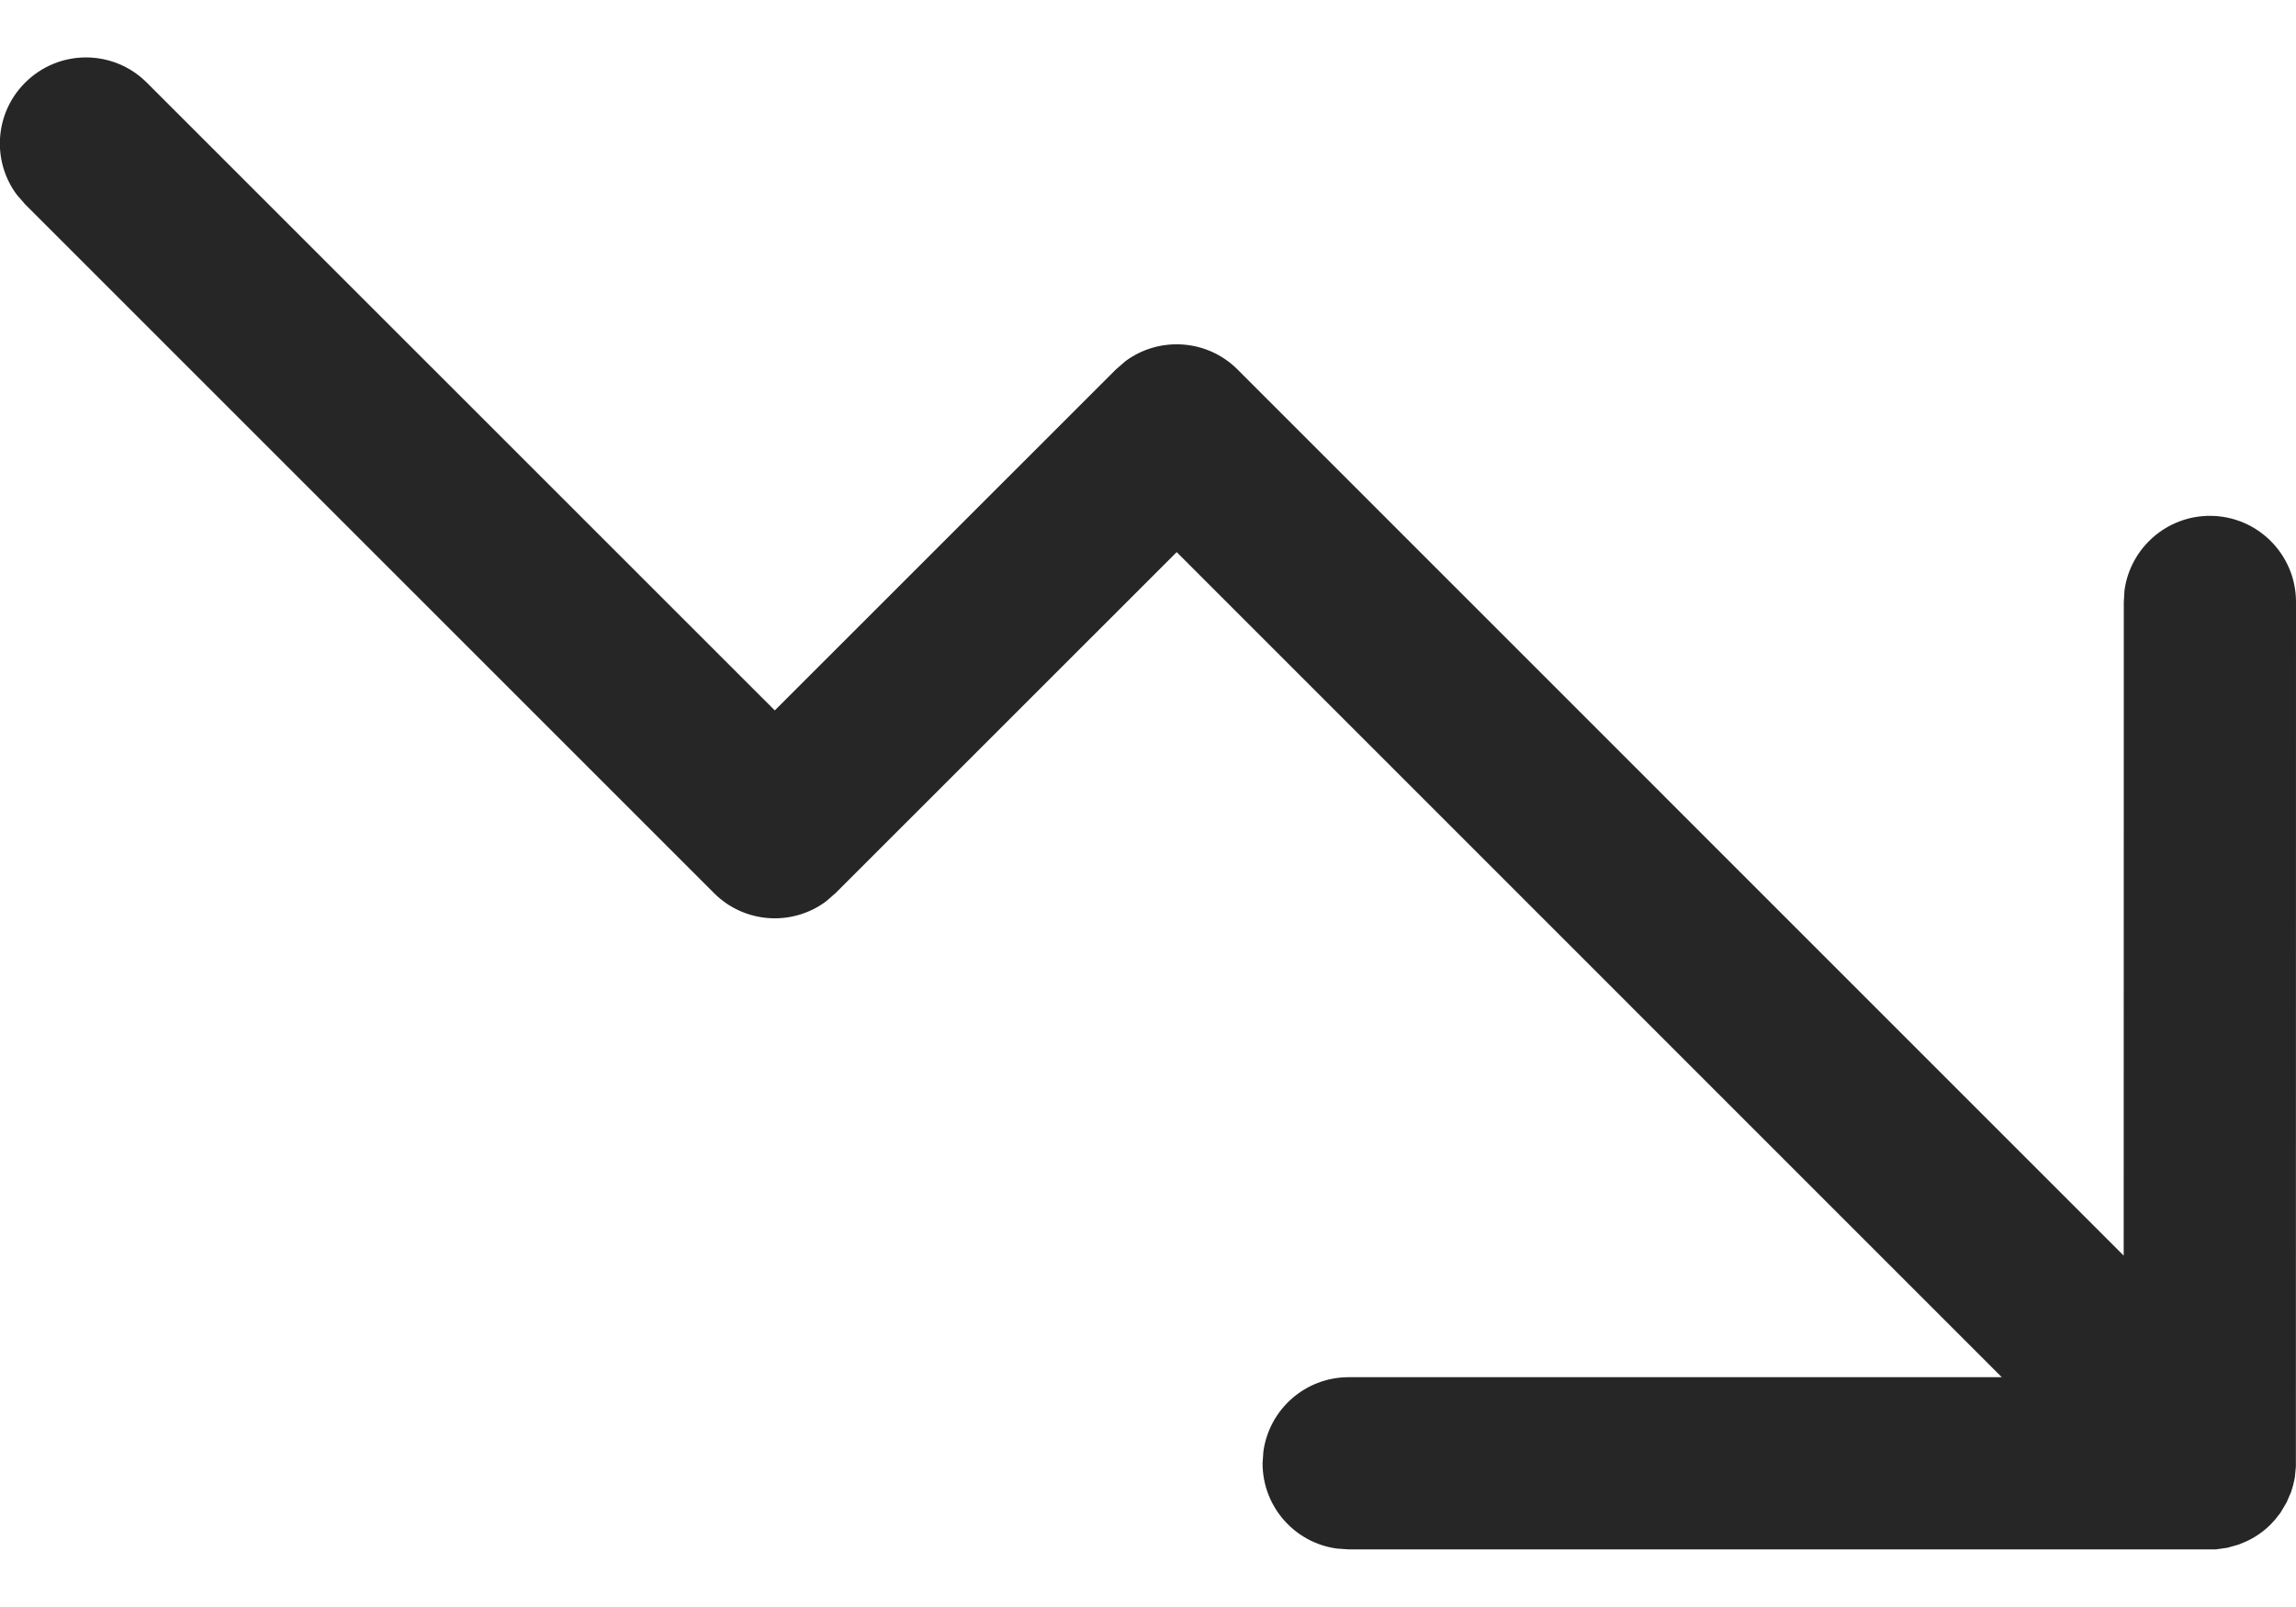
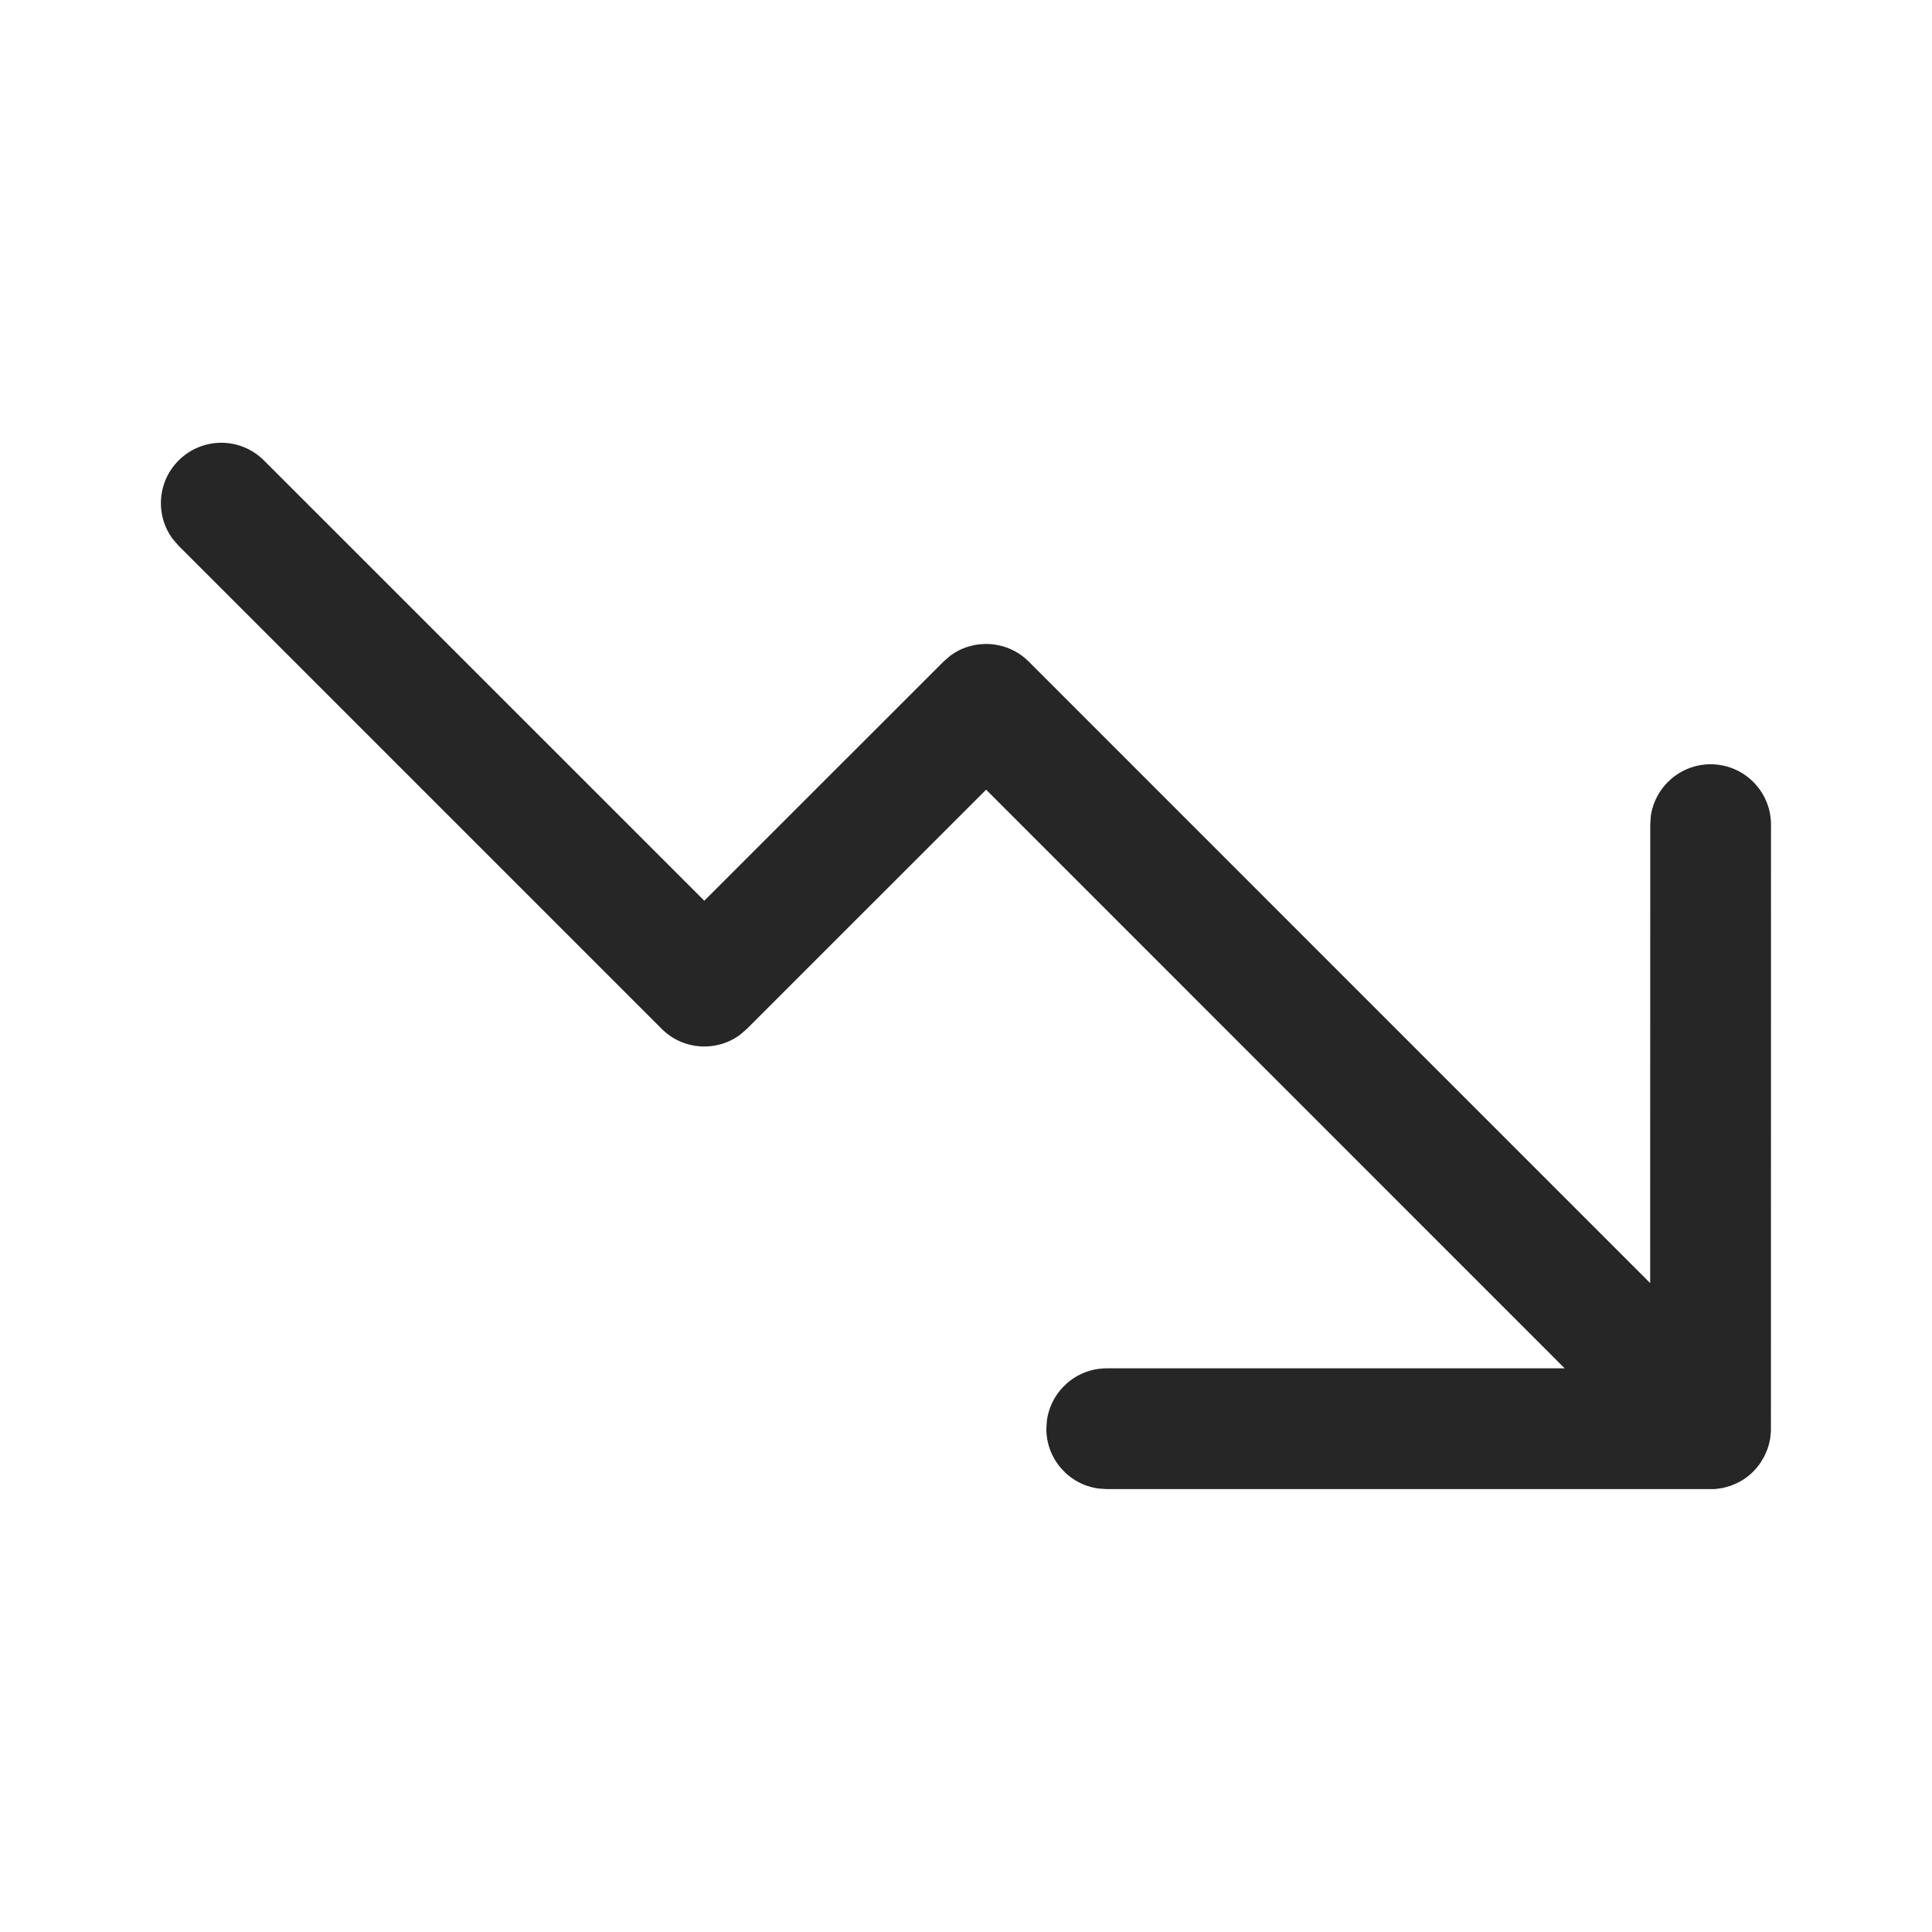
- <svg xmlns="http://www.w3.org/2000/svg" width="20" height="14" viewBox="0 0 20 14" fill="none">
-   <path d="M11.748 13.498L19.302 13.498L19.402 13.484L19.501 13.456L19.561 13.431C19.64 13.396 19.715 13.345 19.78 13.28L19.82 13.236L19.864 13.18L19.918 13.089L19.957 12.999L19.976 12.935L19.99 12.871L19.999 12.777L20 5.244C20 4.83 19.664 4.494 19.25 4.494C18.87 4.494 18.556 4.777 18.506 5.143L18.5 5.244L18.499 10.939L10.78 3.219C10.514 2.953 10.097 2.929 9.804 3.146L9.72 3.219L6.749 6.189L1.279 0.72C0.986 0.427 0.512 0.427 0.219 0.72C-0.048 0.986 -0.072 1.403 0.146 1.696L0.219 1.78L6.219 7.78C6.485 8.047 6.902 8.071 7.195 7.853L7.279 7.78L10.25 4.81L17.437 11.998H11.748C11.368 11.998 11.055 12.28 11.005 12.646L10.998 12.748C10.998 13.128 11.28 13.442 11.646 13.491L11.748 13.498Z" fill="#262627" />
+ <svg xmlns="http://www.w3.org/2000/svg" width="24" height="24" viewBox="0 0 24 24" fill="none">
+   <path d="M13.748 18.498L21.302 18.498L21.402 18.484L21.501 18.456L21.561 18.431C21.64 18.396 21.715 18.345 21.78 18.28L21.82 18.236L21.864 18.18L21.918 18.089L21.957 17.999L21.976 17.935L21.99 17.871L21.999 17.777L22 10.244C22 9.83 21.664 9.494 21.25 9.494C20.87 9.494 20.556 9.777 20.506 10.143L20.5 10.244L20.499 15.939L12.78 8.219C12.514 7.953 12.097 7.929 11.804 8.146L11.72 8.219L8.749 11.189L3.279 5.72C2.986 5.427 2.512 5.427 2.219 5.72C1.952 5.986 1.928 6.403 2.146 6.696L2.219 6.78L8.219 12.78C8.485 13.047 8.902 13.071 9.195 12.853L9.279 12.78L12.25 9.81L19.437 16.998H13.748C13.368 16.998 13.055 17.28 13.005 17.646L12.998 17.748C12.998 18.128 13.28 18.442 13.646 18.491L13.748 18.498Z" fill="#262627" />
</svg>
